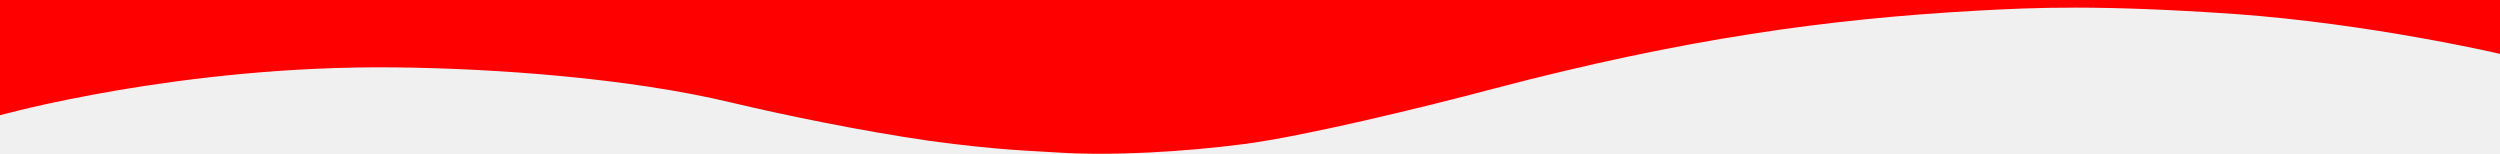
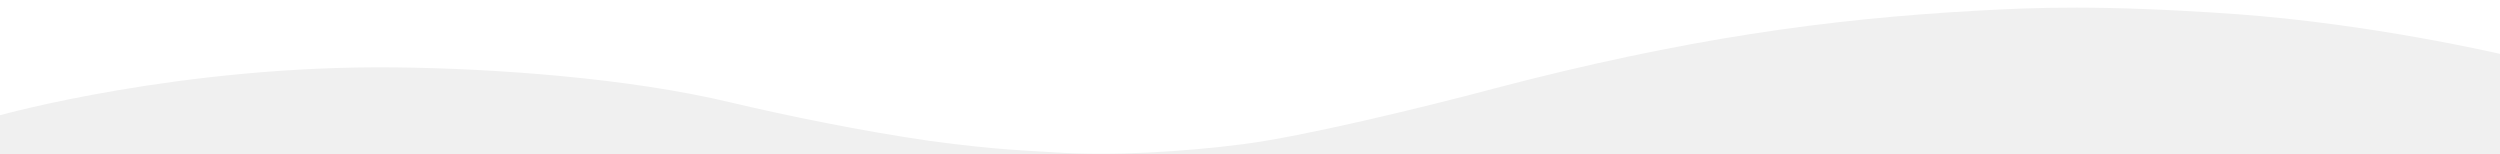
<svg xmlns="http://www.w3.org/2000/svg" width="1512" height="93" viewBox="0 0 1512 93" fill="none">
-   <path d="M1195.24 6.481C1105.57 11.459 1018.63 23.387 904.025 53.443C859.27 65.371 787.752 82.56 752.069 87.162C716.386 91.764 672.538 94.488 637.913 92.14C622.49 91.107 603.742 90.825 562.162 85.19C521.035 79.272 474.163 69.598 442.109 61.99C379.663 47.056 298.62 41.421 239.501 40.763C108.864 39.261 0 69.692 0 69.692V0H1512V32.592C1512 32.592 1434.13 14.37 1351.43 8.453C1269.32 2.818 1230.92 4.508 1195.24 6.481Z" fill="red" />
+   <path d="M1195.24 6.481C1105.57 11.459 1018.63 23.387 904.025 53.443C859.27 65.371 787.752 82.56 752.069 87.162C716.386 91.764 672.538 94.488 637.913 92.14C622.49 91.107 603.742 90.825 562.162 85.19C521.035 79.272 474.163 69.598 442.109 61.99C379.663 47.056 298.62 41.421 239.501 40.763C108.864 39.261 0 69.692 0 69.692V0H1512V32.592C1512 32.592 1434.13 14.37 1351.43 8.453C1269.32 2.818 1230.92 4.508 1195.24 6.481Z" fill="white" />
</svg>
